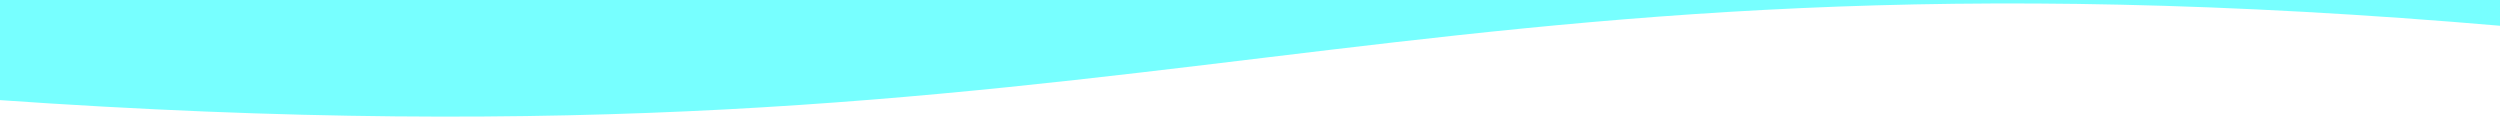
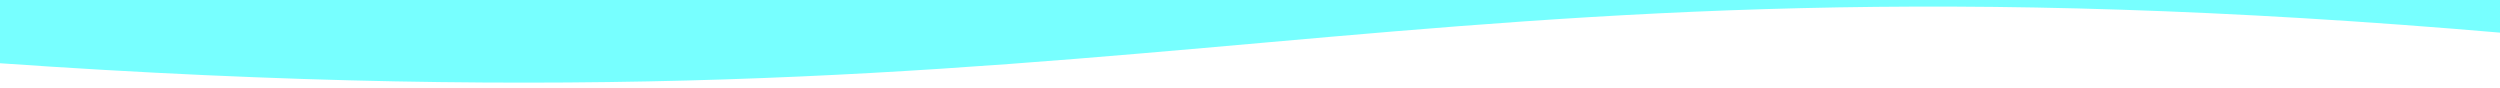
- <svg xmlns="http://www.w3.org/2000/svg" width="1000" height="48" viewBox="0 0 264.583 12.7" version="1.1" id="svg5299">
+ <svg xmlns="http://www.w3.org/2000/svg" width="1000" height="35" viewBox="0 0 264.583 9.26" version="1.1" id="svg5299">
  <defs id="defs5296" />
  <g id="layer1">
-     <path id="rect5382" style="overflow:visible;fill:#00ffff;fill-opacity:0.535;stroke-width:1.931;paint-order:stroke fill markers;stop-color:#000000" d="M -0.454,-1.249 H 265.113 V 2.77 C 145.404,-7.565 124.096,19.305 -0.454,10.566 Z" />
+     <path id="rect5382" style="overflow:visible;fill:#00ffff;fill-opacity:0.535;stroke-width:1.931;paint-order:stroke fill markers;stop-color:#000000" d="M -0.454,-0.323 H 265.113 V 3.498 C 145.404,-6.838 124.096,15.402 -0.454,6.663 Z" />
  </g>
</svg>
